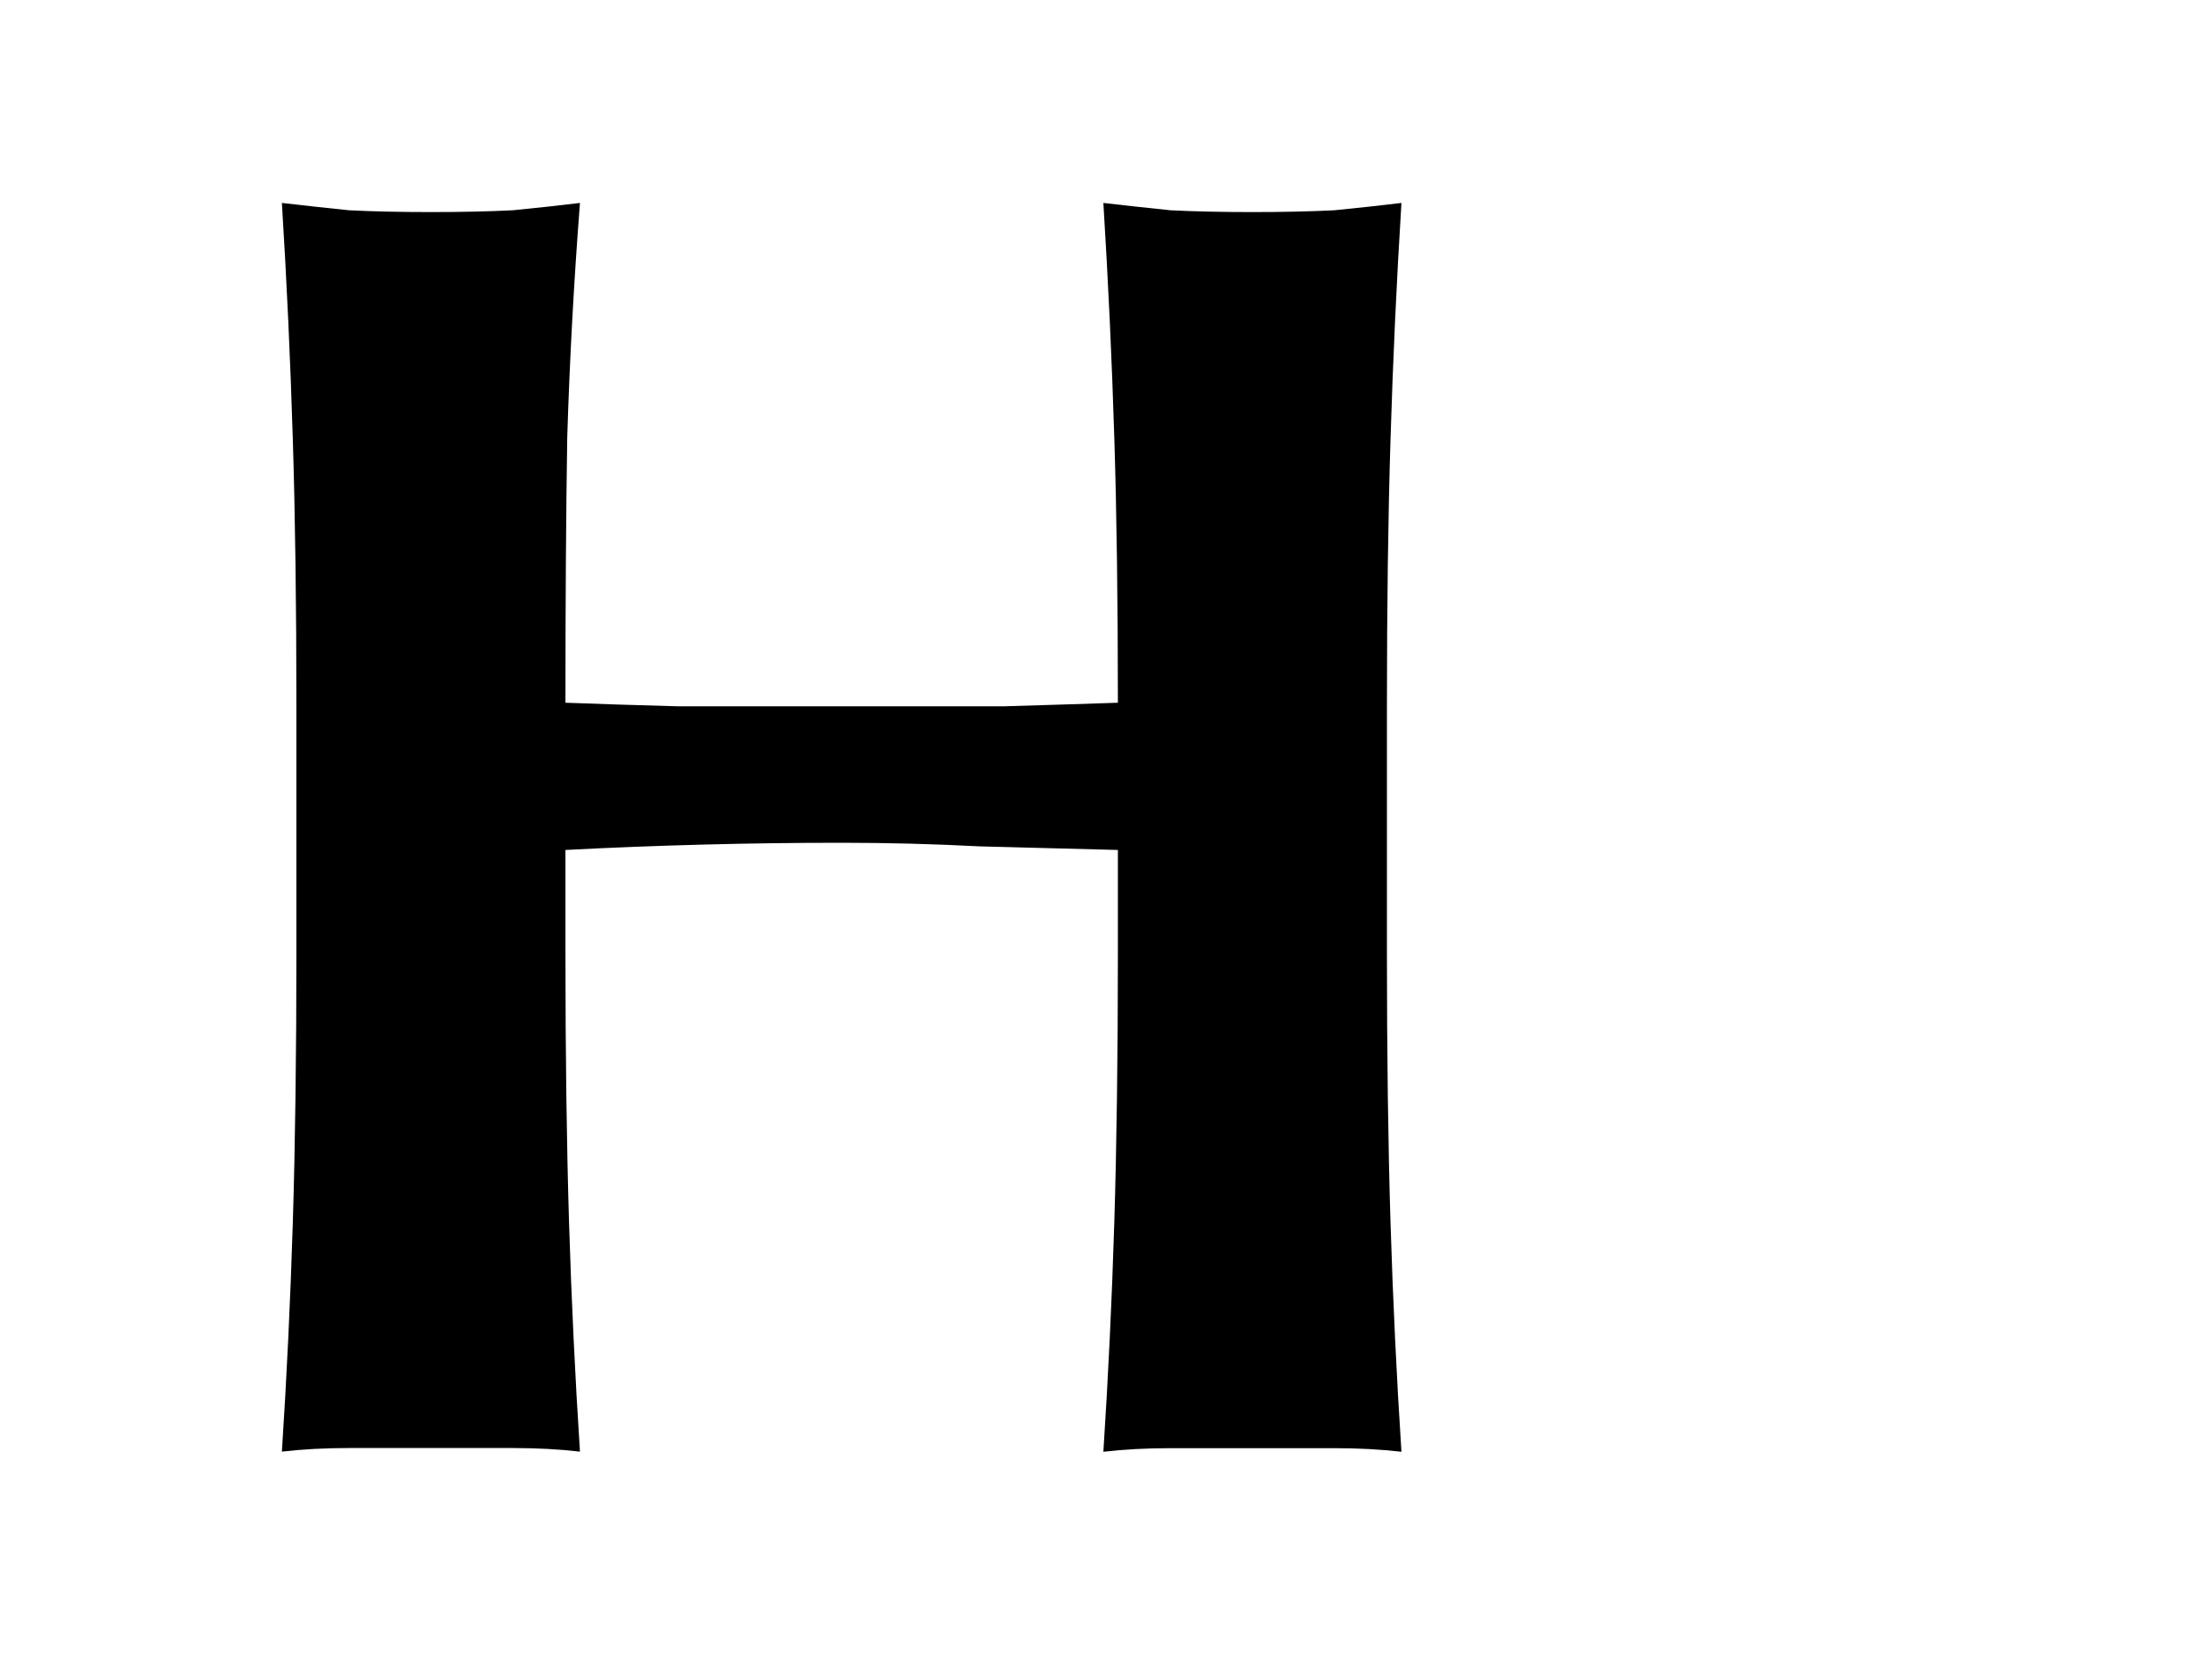
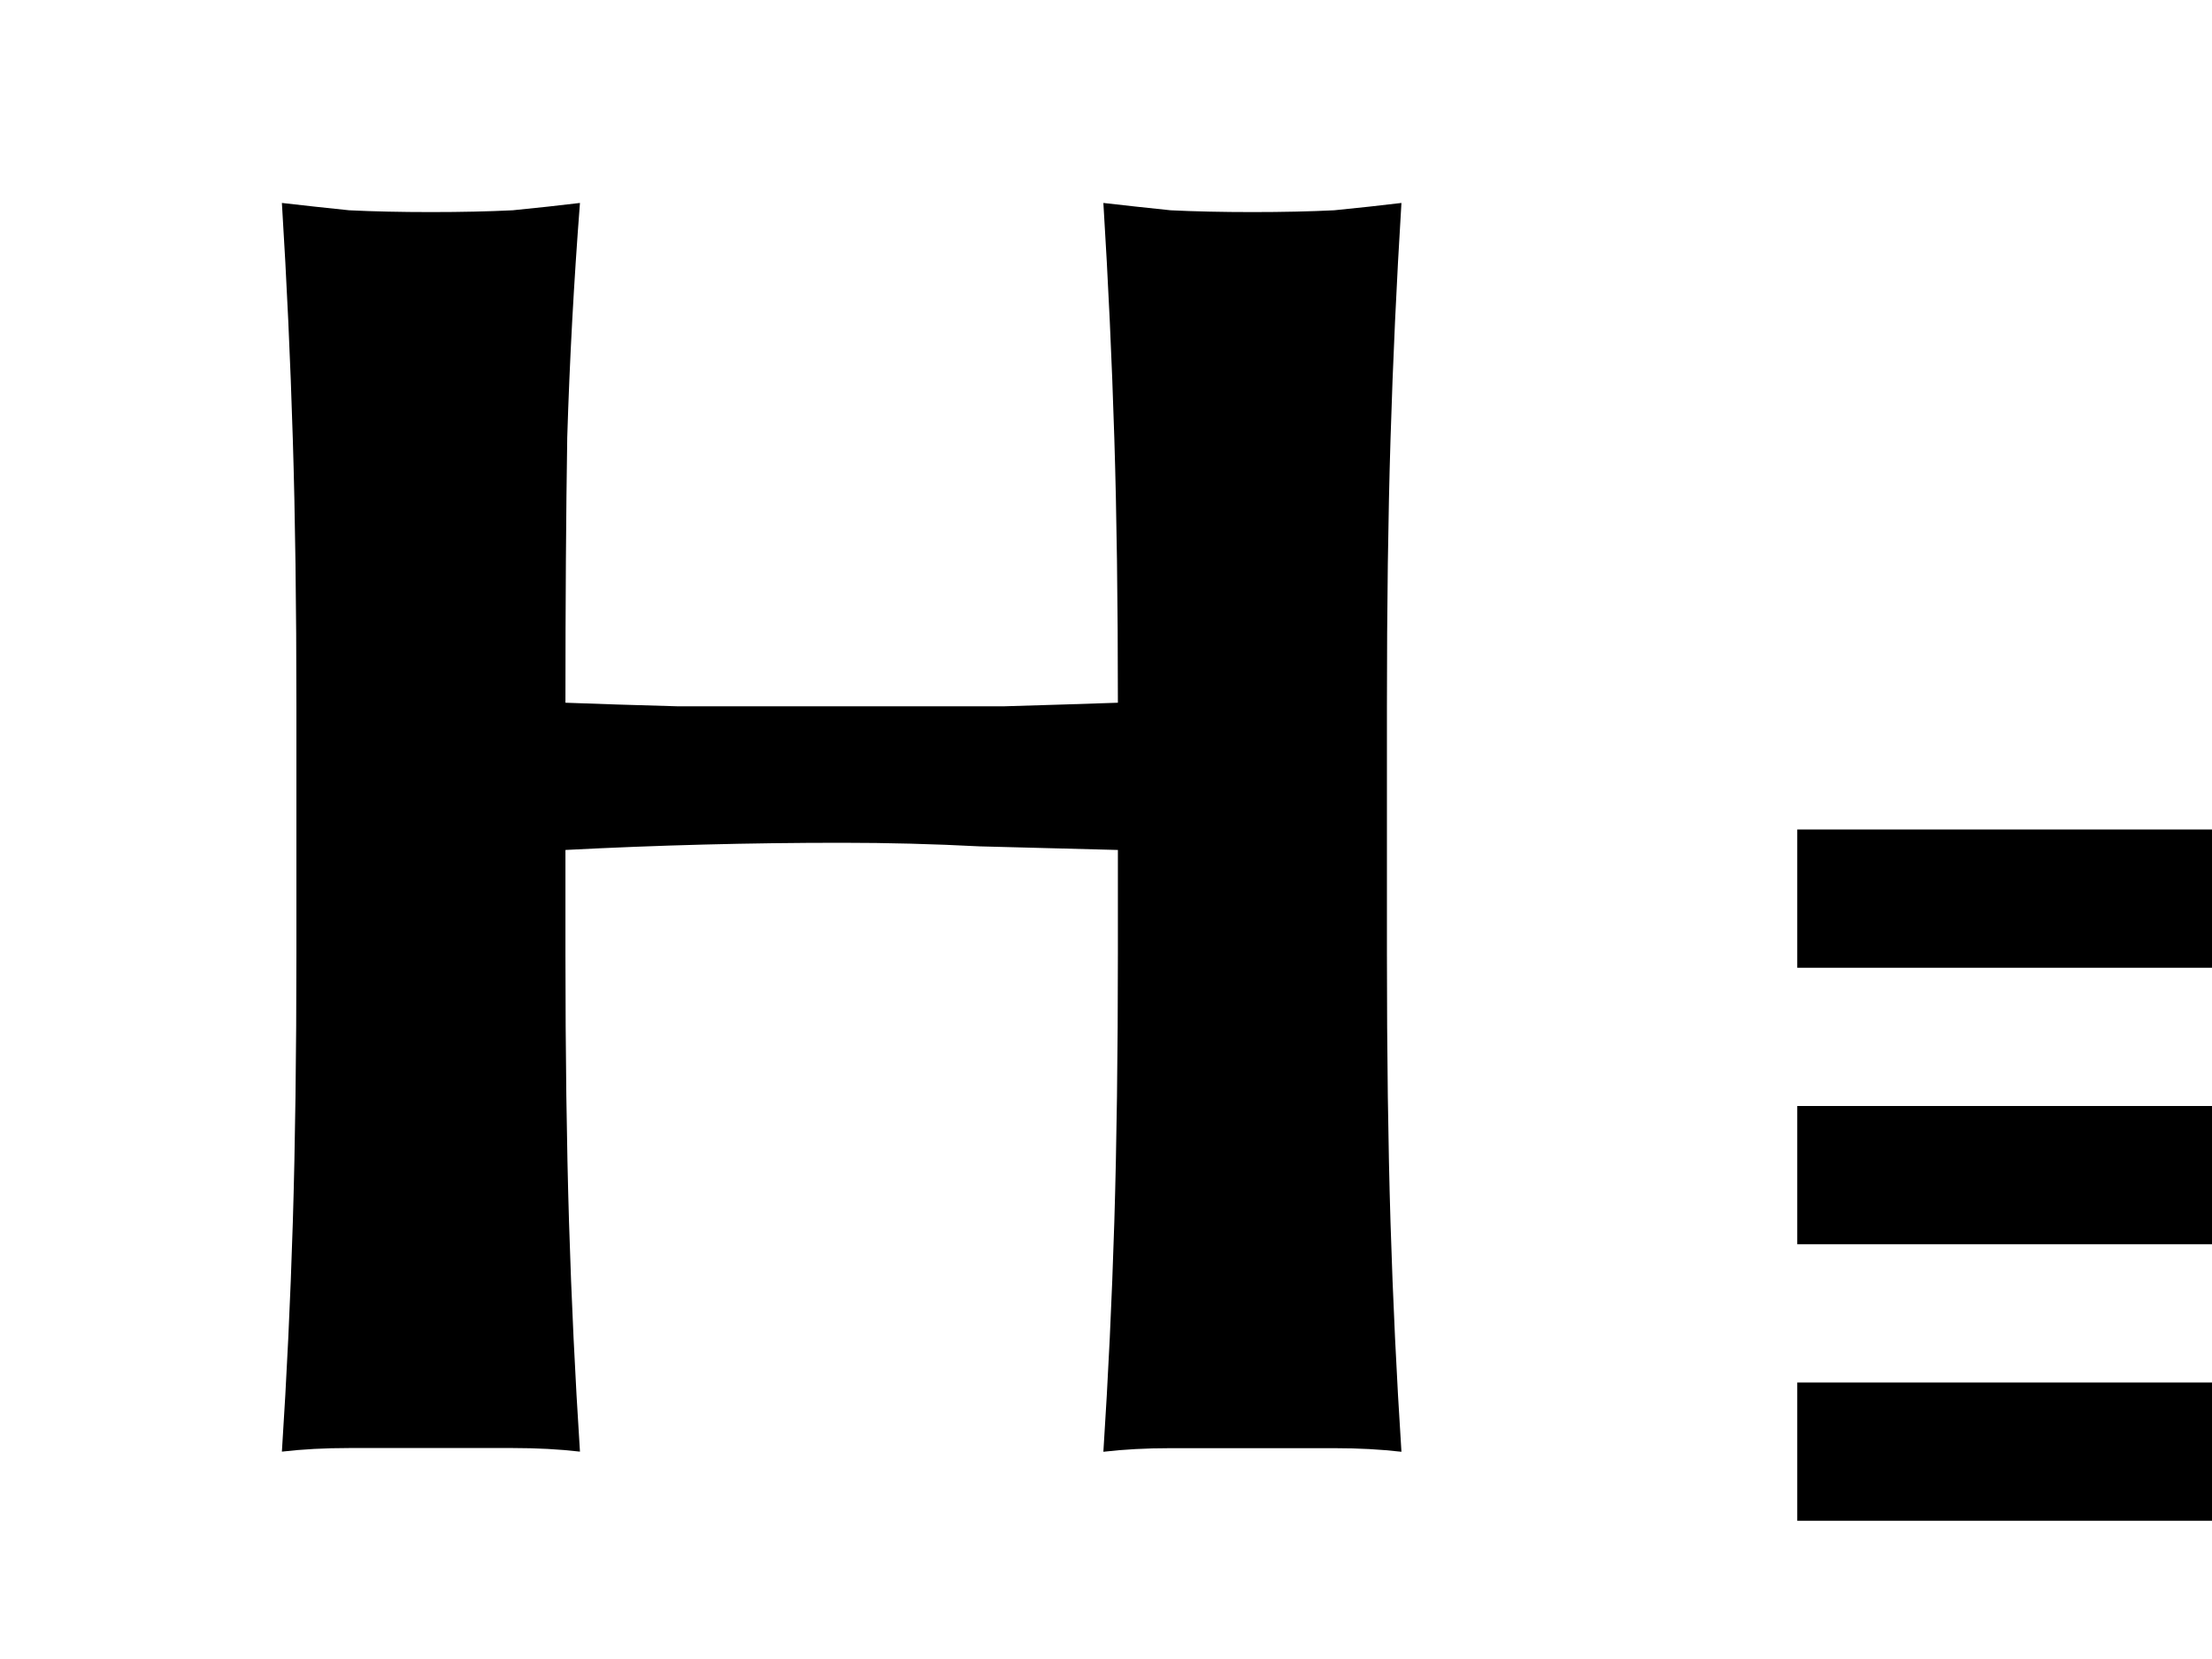
<svg xmlns="http://www.w3.org/2000/svg" xmlns:xlink="http://www.w3.org/1999/xlink" width="16" height="12" id="svg2" version="1.1">
  <defs id="defs4">
    <linearGradient id="linearGradient4389">
      <stop style="stop-color:#c8c8c8;stop-opacity:1;" offset="0" id="stop4391" />
      <stop style="stop-color:#323232;stop-opacity:1;" offset="1" id="stop4393" />
    </linearGradient>
    <linearGradient id="linearGradient4107">
      <stop style="stop-color:#000000;stop-opacity:1;" offset="0" id="stop4109" />
      <stop style="stop-color:#c8c8c8;stop-opacity:1;" offset="1" id="stop4111" />
    </linearGradient>
    <radialGradient xlink:href="#linearGradient4389" id="radialGradient4395" cx="7" cy="4.5" fx="7" fy="4.5" r="4.5" gradientUnits="userSpaceOnUse" />
  </defs>
  <g id="layer2" style="display:inline">
    <text xml:space="preserve" style="font-weight:bold;font-size:11.04px;line-height:1.25;font-family:Optima;-inkscape-font-specification:'Optima, Bold';font-variant-ligatures:none;text-align:center;text-anchor:middle;display:inline;stroke-width:1" x="4.399" y="24.675" id="text1-8">
      <tspan id="tspan1-0" x="4.399" y="24.675" style="stroke-width:1">C</tspan>
    </text>
    <text xml:space="preserve" style="font-weight:bold;font-size:11.04px;line-height:1.25;font-family:Optima;-inkscape-font-specification:'Optima, Bold';font-variant-ligatures:none;text-align:center;text-anchor:middle;display:inline;stroke-width:1" x="14.493" y="24.925" id="text1-8-6">
      <tspan id="tspan1-0-0" x="14.493" y="24.925" style="stroke-width:1">H</tspan>
    </text>
    <path d="M 8.086,6.148 Q 7.587,6.135 7.087,6.122 6.588,6.096 6.088,6.096 q -0.5,0 -0.999,0.013 -0.5,0.013 -0.999,0.039 v 0.749 q 0,1.091 0.026,1.946 0.026,0.841 0.079,1.657 -0.224,-0.026 -0.486,-0.026 -0.263,0 -0.592,0 -0.329,0 -0.592,0 -0.263,0 -0.486,0.026 0.053,-0.815 0.079,-1.657 0.026,-0.855 0.026,-1.946 V 5.11 q 0,-1.091 -0.026,-1.933 -0.026,-0.855 -0.079,-1.709 0.224,0.026 0.486,0.053 0.263,0.013 0.592,0.013 0.329,0 0.592,-0.013 0.263,-0.026 0.486,-0.053 -0.066,0.855 -0.092,1.696 -0.013,0.828 -0.013,1.919 0.342,0.013 0.815,0.026 0.486,0 1.196,0 0.71,0 1.157,0 0.447,-0.013 0.828,-0.026 0,-1.091 -0.026,-1.919 -0.026,-0.841 -0.079,-1.696 0.224,0.026 0.486,0.053 0.263,0.013 0.592,0.013 0.329,0 0.592,-0.013 0.263,-0.026 0.486,-0.053 -0.053,0.855 -0.079,1.709 -0.026,0.841 -0.026,1.933 v 1.788 q 0,1.091 0.026,1.946 0.026,0.841 0.079,1.657 -0.224,-0.026 -0.486,-0.026 -0.263,0 -0.592,0 -0.329,0 -0.592,0 -0.263,0 -0.486,0.026 0.053,-0.815 0.079,-1.657 0.026,-0.855 0.026,-1.946 V 6.148 Z" id="text1-8-6-0" style="font-weight:bold;font-size:13.147px;line-height:1.25;font-family:Optima;-inkscape-font-specification:'Optima, Bold';font-variant-ligatures:none;text-align:center;text-anchor:middle;stroke-width:1" aria-label="H" />
  </g>
-   <g id="layer3" style="display:none">
+   <g id="layer3" style="display:inline">
    <g id="g1" transform="translate(0.2703689,0.07627521)">
      <path style="display:inline;fill:none;stroke:#000000;stroke-width:1px;stroke-linecap:butt;stroke-linejoin:miter;stroke-opacity:1" d="m 13,8.5 h 3" id="path3862-0" transform="translate(-0.2703689,-0.07627165)" />
      <path style="display:inline;fill:none;stroke:#000000;stroke-width:1px;stroke-linecap:butt;stroke-linejoin:miter;stroke-opacity:1" d="m 13,10.5 h 3" id="path3864-2" transform="translate(-0.2703689,-0.07627165)" />
      <path id="path3000" d="m 13,6.5 h 3" style="display:inline;fill:none;stroke:#000000;stroke-width:1px;stroke-linecap:butt;stroke-linejoin:miter;stroke-opacity:1" transform="translate(-0.2703689,-0.07627165)" />
    </g>
  </g>
</svg>
